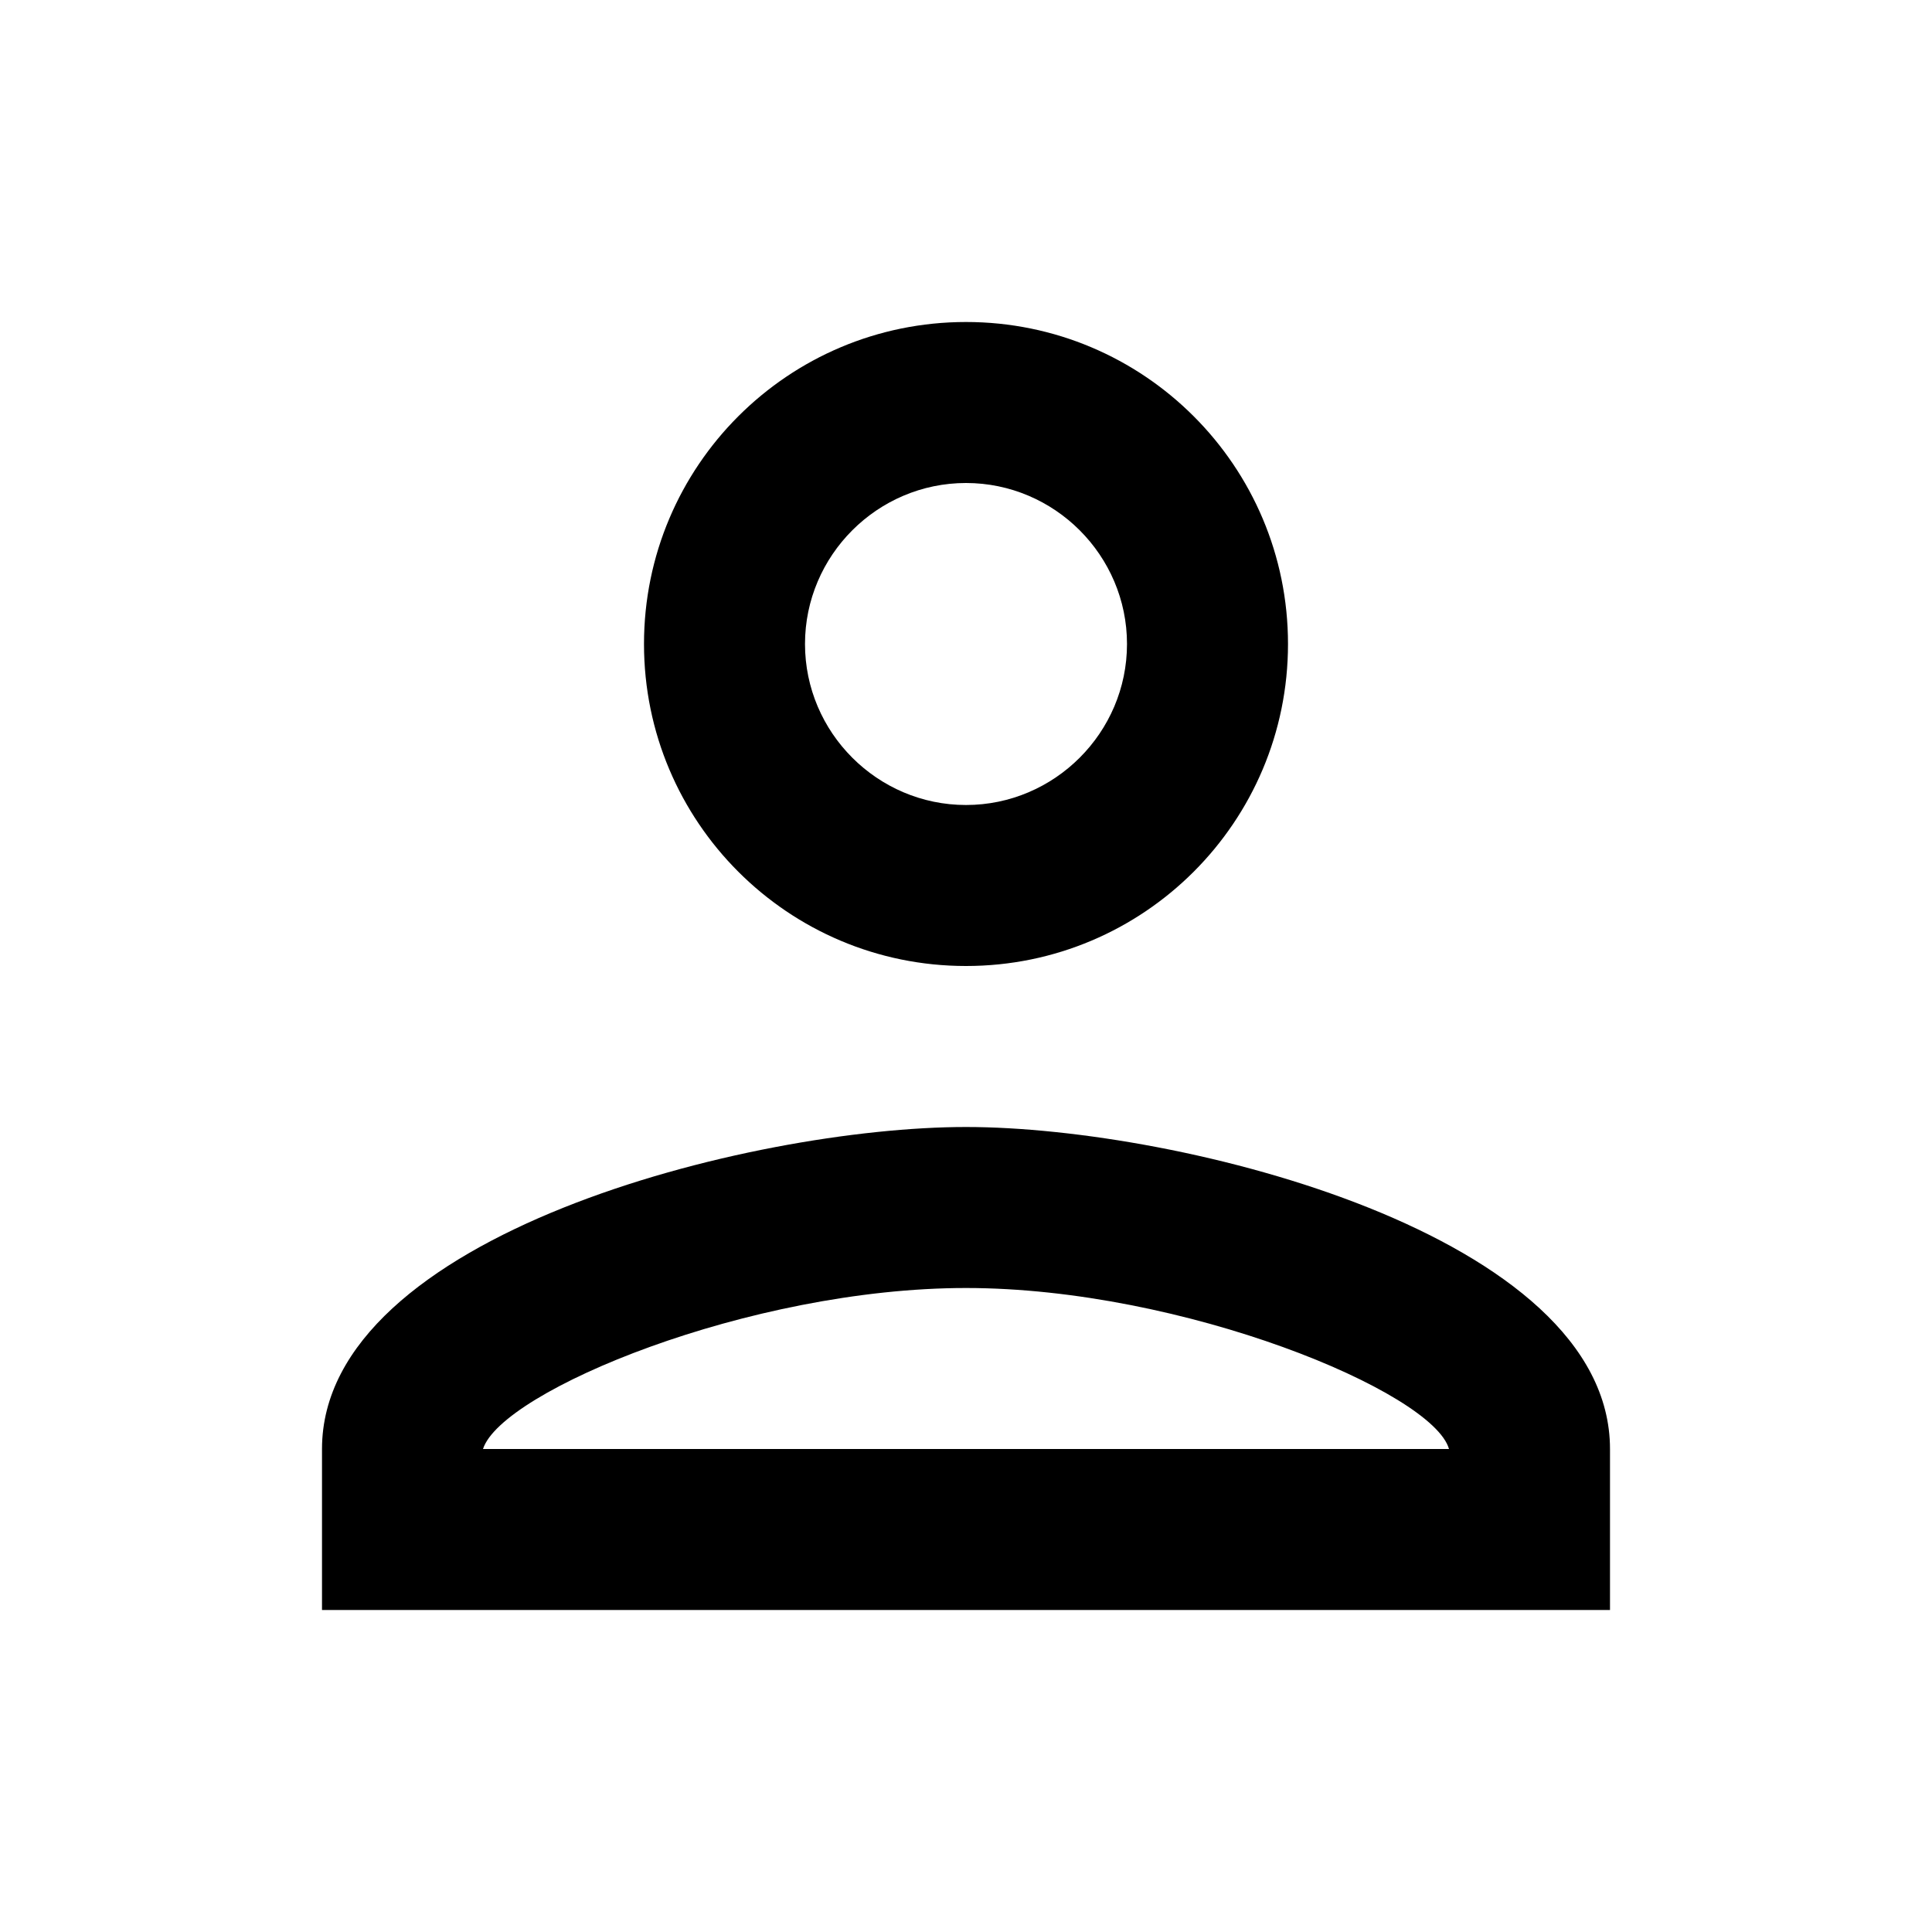
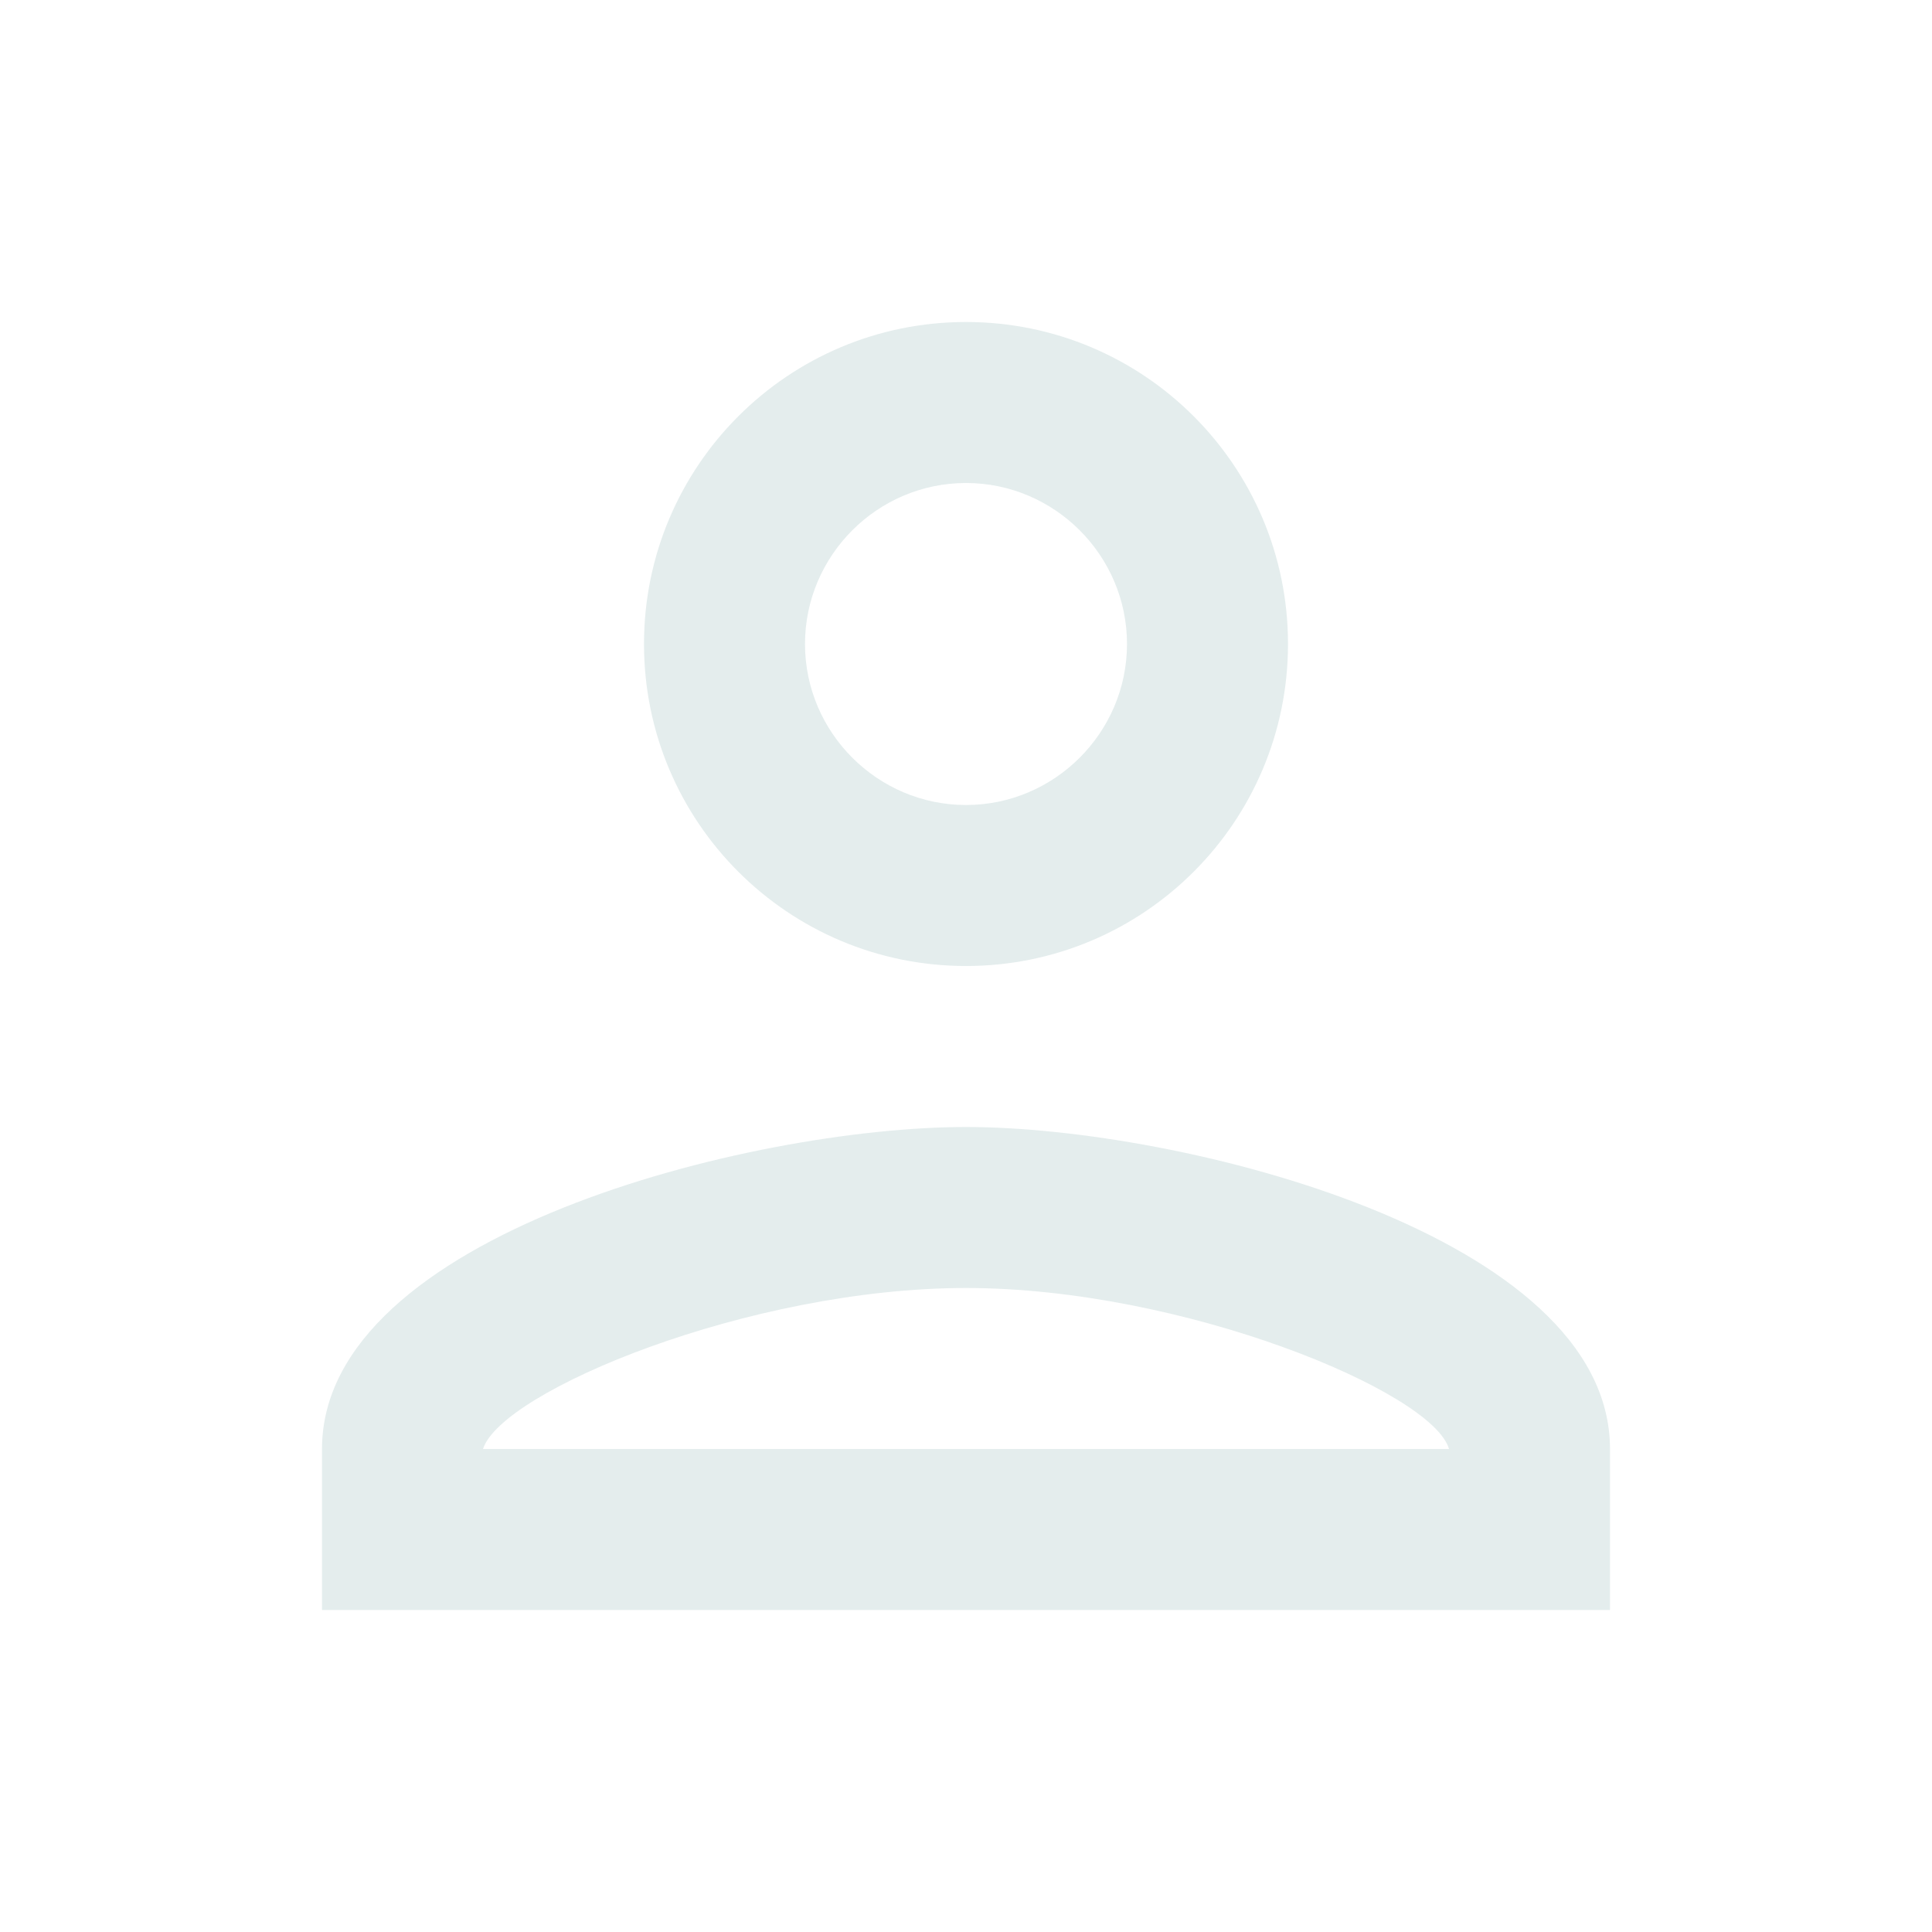
<svg xmlns="http://www.w3.org/2000/svg" width="150" height="150" viewBox="0 0 150 150" fill="none">
-   <path d="M75 37.5C81.875 37.5 87.5 43.125 87.5 50C87.5 56.875 81.875 62.5 75 62.5C68.125 62.5 62.5 56.875 62.5 50C62.5 43.125 68.125 37.5 75 37.5ZM75 100C91.875 100 111.25 108.062 112.5 112.5H37.5C38.938 108 58.188 100 75 100ZM75 25C61.188 25 50 36.188 50 50C50 63.812 61.188 75 75 75C88.812 75 100 63.812 100 50C100 36.188 88.812 25 75 25ZM75 87.5C58.312 87.5 25 95.875 25 112.5V125H125V112.5C125 95.875 91.688 87.5 75 87.5Z" fill="black" />
+   <path d="M75 37.5C81.875 37.5 87.5 43.125 87.5 50C87.5 56.875 81.875 62.5 75 62.5C68.125 62.5 62.5 56.875 62.5 50C62.5 43.125 68.125 37.5 75 37.5ZM75 100C91.875 100 111.25 108.062 112.5 112.5H37.5C38.938 108 58.188 100 75 100ZM75 25C61.188 25 50 36.188 50 50C50 63.812 61.188 75 75 75C88.812 75 100 63.812 100 50C100 36.188 88.812 25 75 25ZM75 87.5C58.312 87.5 25 95.875 25 112.5V125H125V112.5C125 95.875 91.688 87.5 75 87.5Z" fill="#e4eded" />
</svg>
